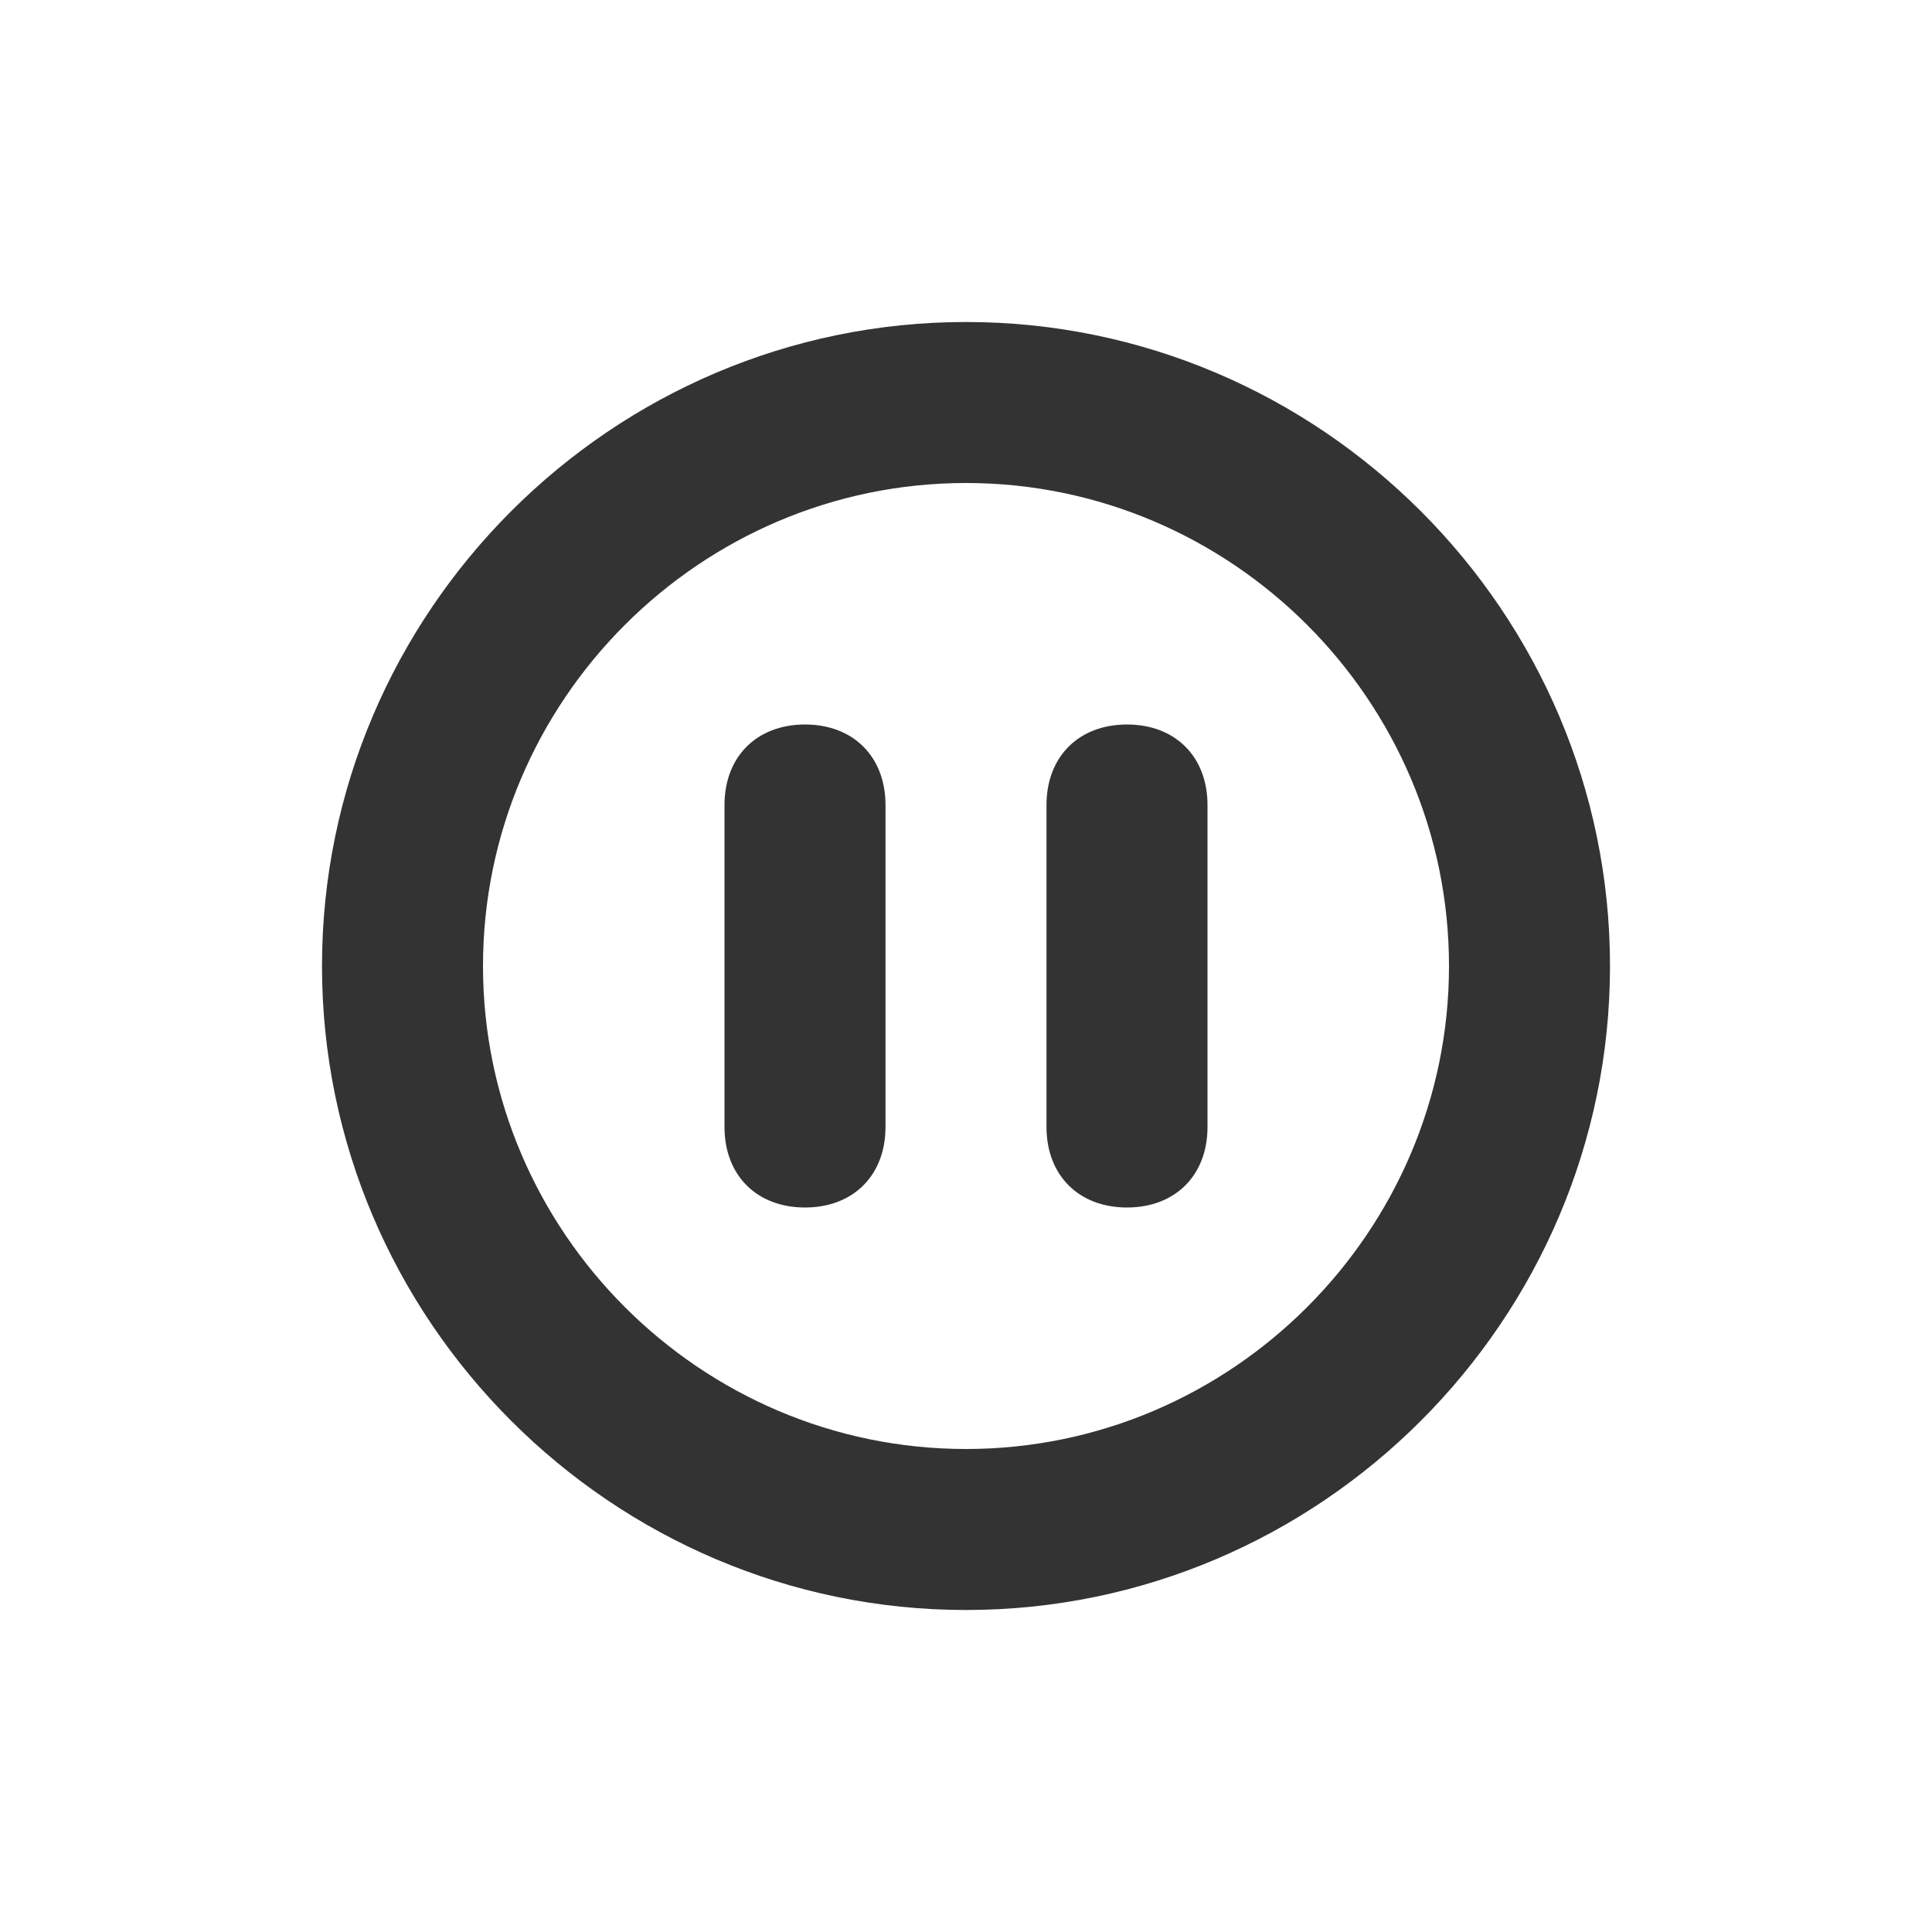
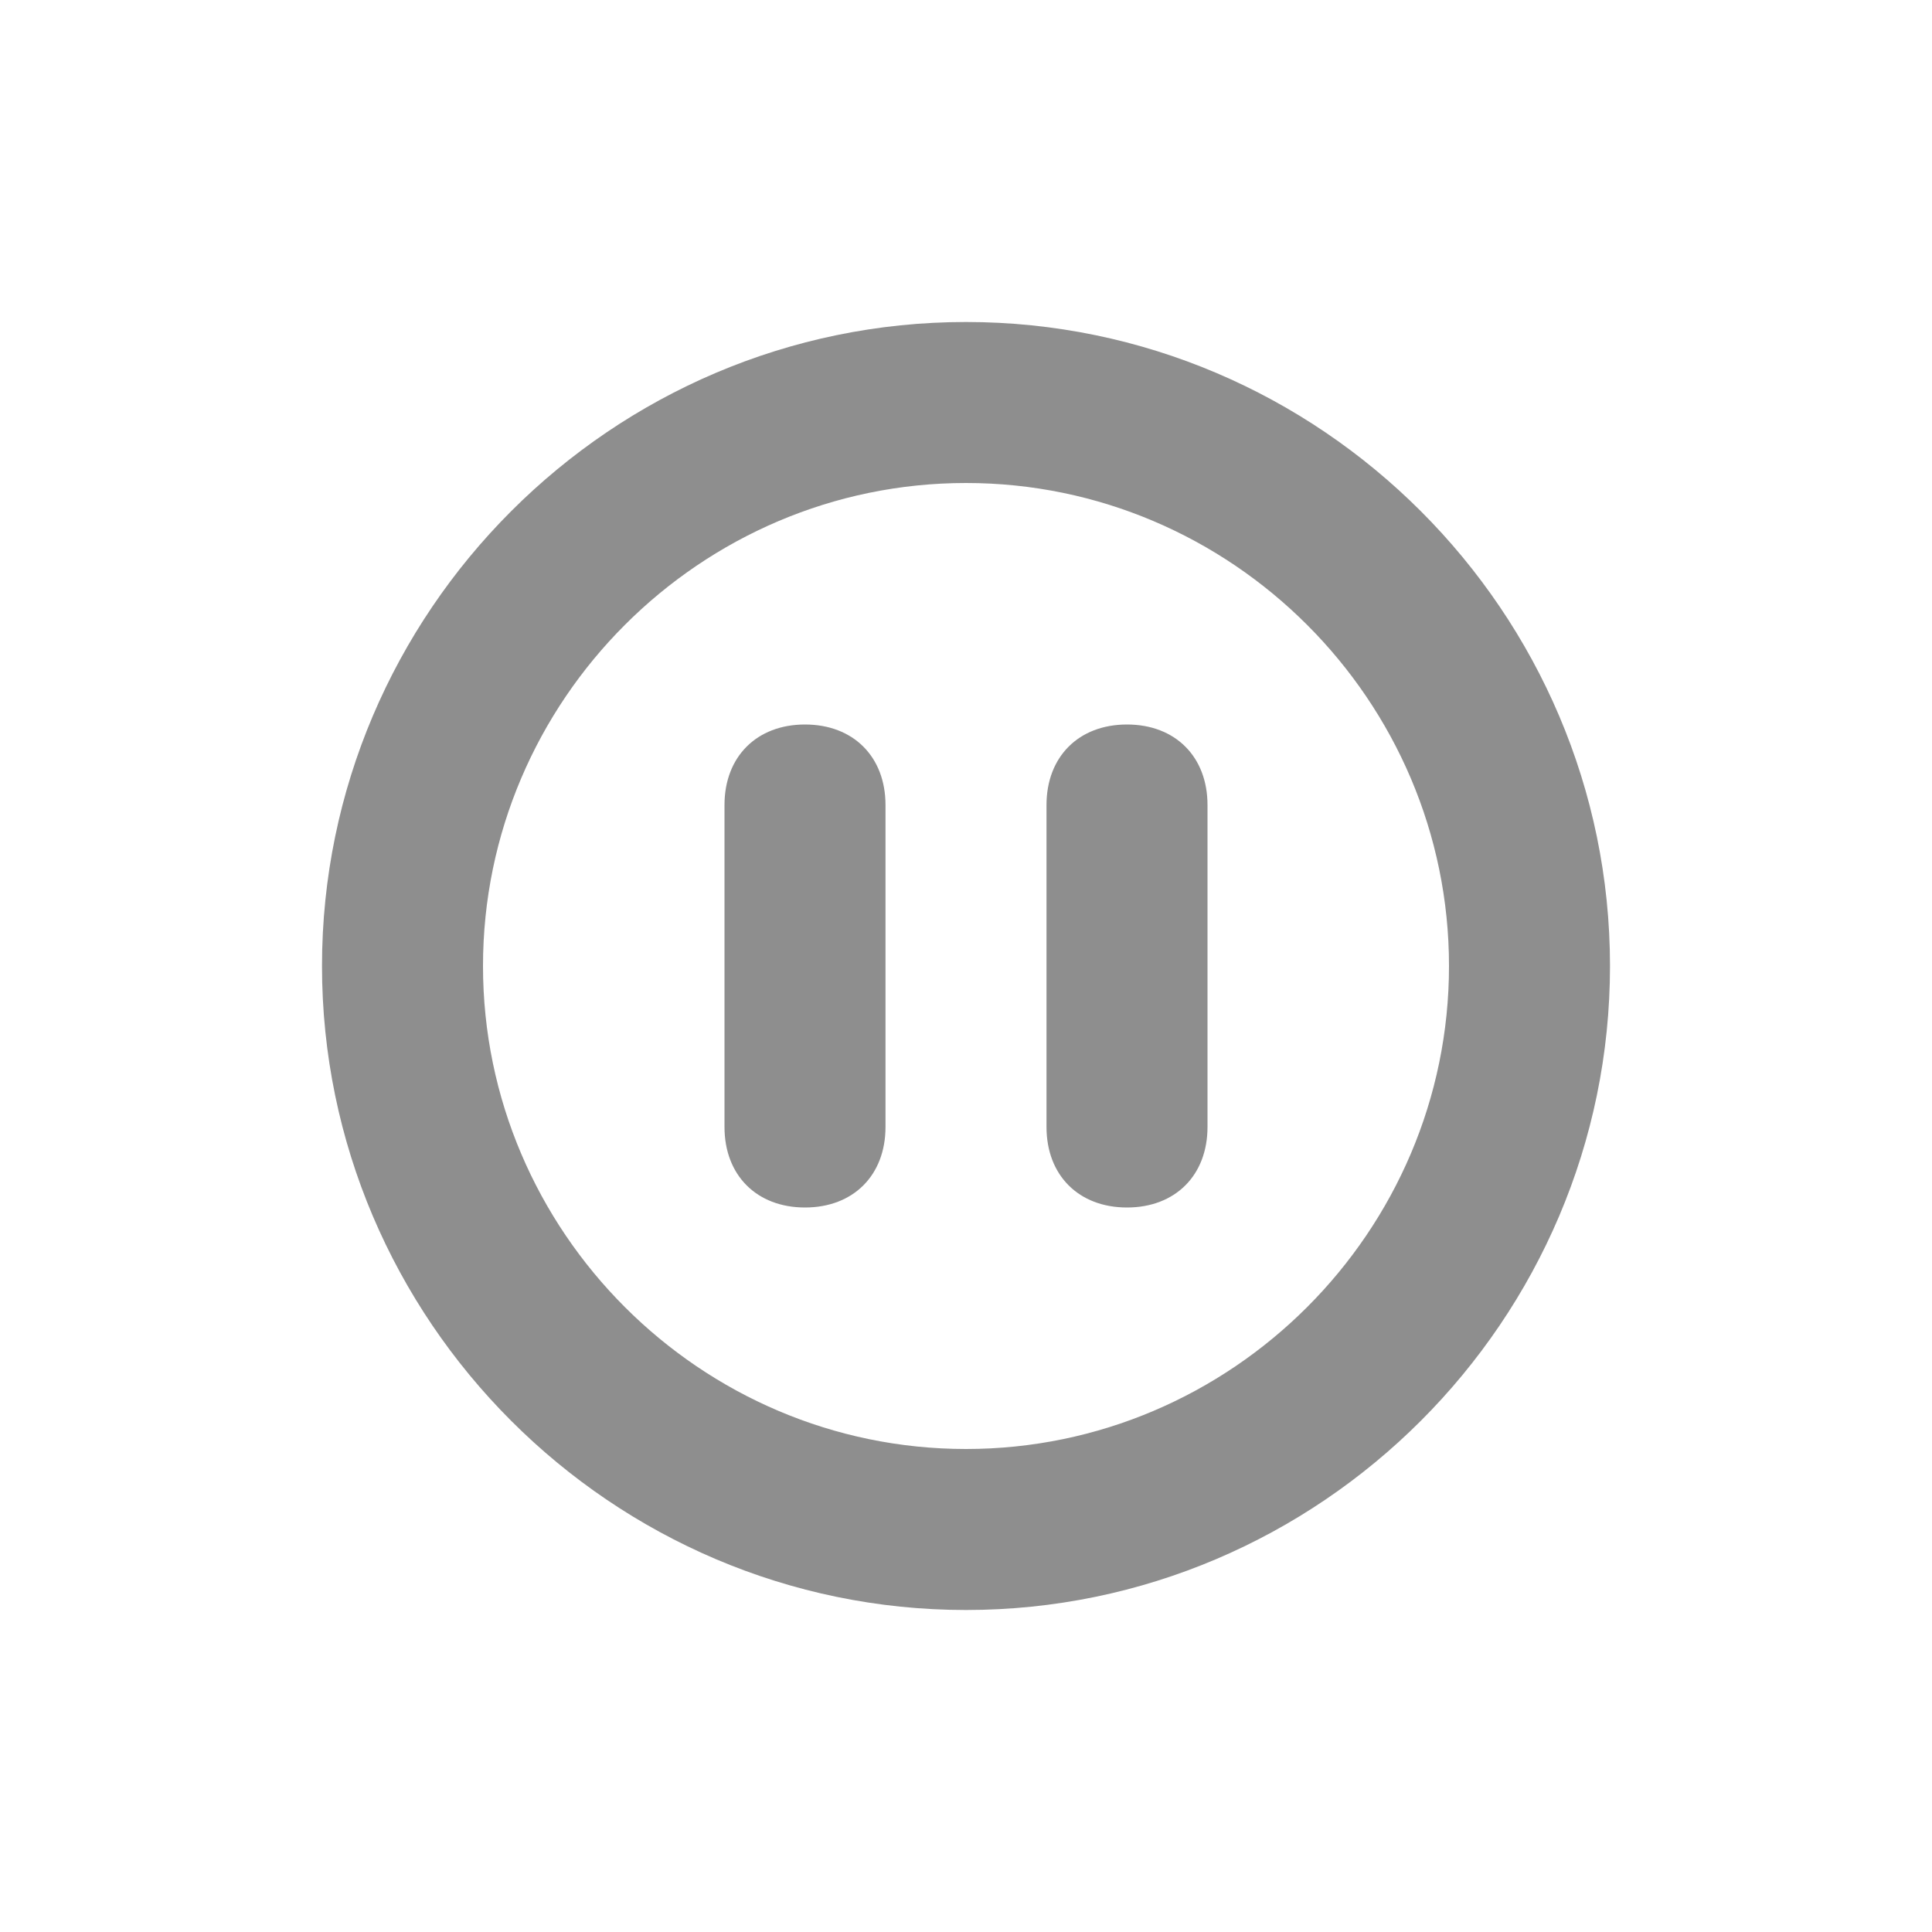
- <svg xmlns="http://www.w3.org/2000/svg" width="24" height="24" fill="none" viewBox="0 0 24 24">
-   <path fill-rule="evenodd" clip-rule="evenodd" d="M20 12c0 4.4-3.6 8-8 8s-8-3.6-8-8 3.6-8 8-8 8 3.6 8 8zM6 12c0 3.3 2.7 6 6 6s6-2.7 6-6-2.7-6-6-6-6 2.7-6 6zm4-3c.6 0 1 .4 1 1v4c0 .6-.4 1-1 1s-1-.4-1-1v-4c0-.6.4-1 1-1zm4 0c.6 0 1 .4 1 1v4c0 .6-.4 1-1 1s-1-.4-1-1v-4c0-.6.4-1 1-1z" fill="#333" />
+ <svg xmlns="http://www.w3.org/2000/svg" width="24" height="24" viewBox="0 0 24 24">
+   <path fill-rule="evenodd" d="M20 12c0 4.4-3.6 8-8 8s-8-3.6-8-8 3.6-8 8-8 8 3.6 8 8zM6 12c0 3.3 2.7 6 6 6s6-2.7 6-6-2.7-6-6-6-6 2.7-6 6zm4-3c.6 0 1 .4 1 1v4c0 .6-.4 1-1 1s-1-.4-1-1v-4c0-.6.4-1 1-1zm4 0c.6 0 1 .4 1 1v4c0 .6-.4 1-1 1s-1-.4-1-1v-4c0-.6.4-1 1-1z" fill="#8e8e8e" />
</svg>
